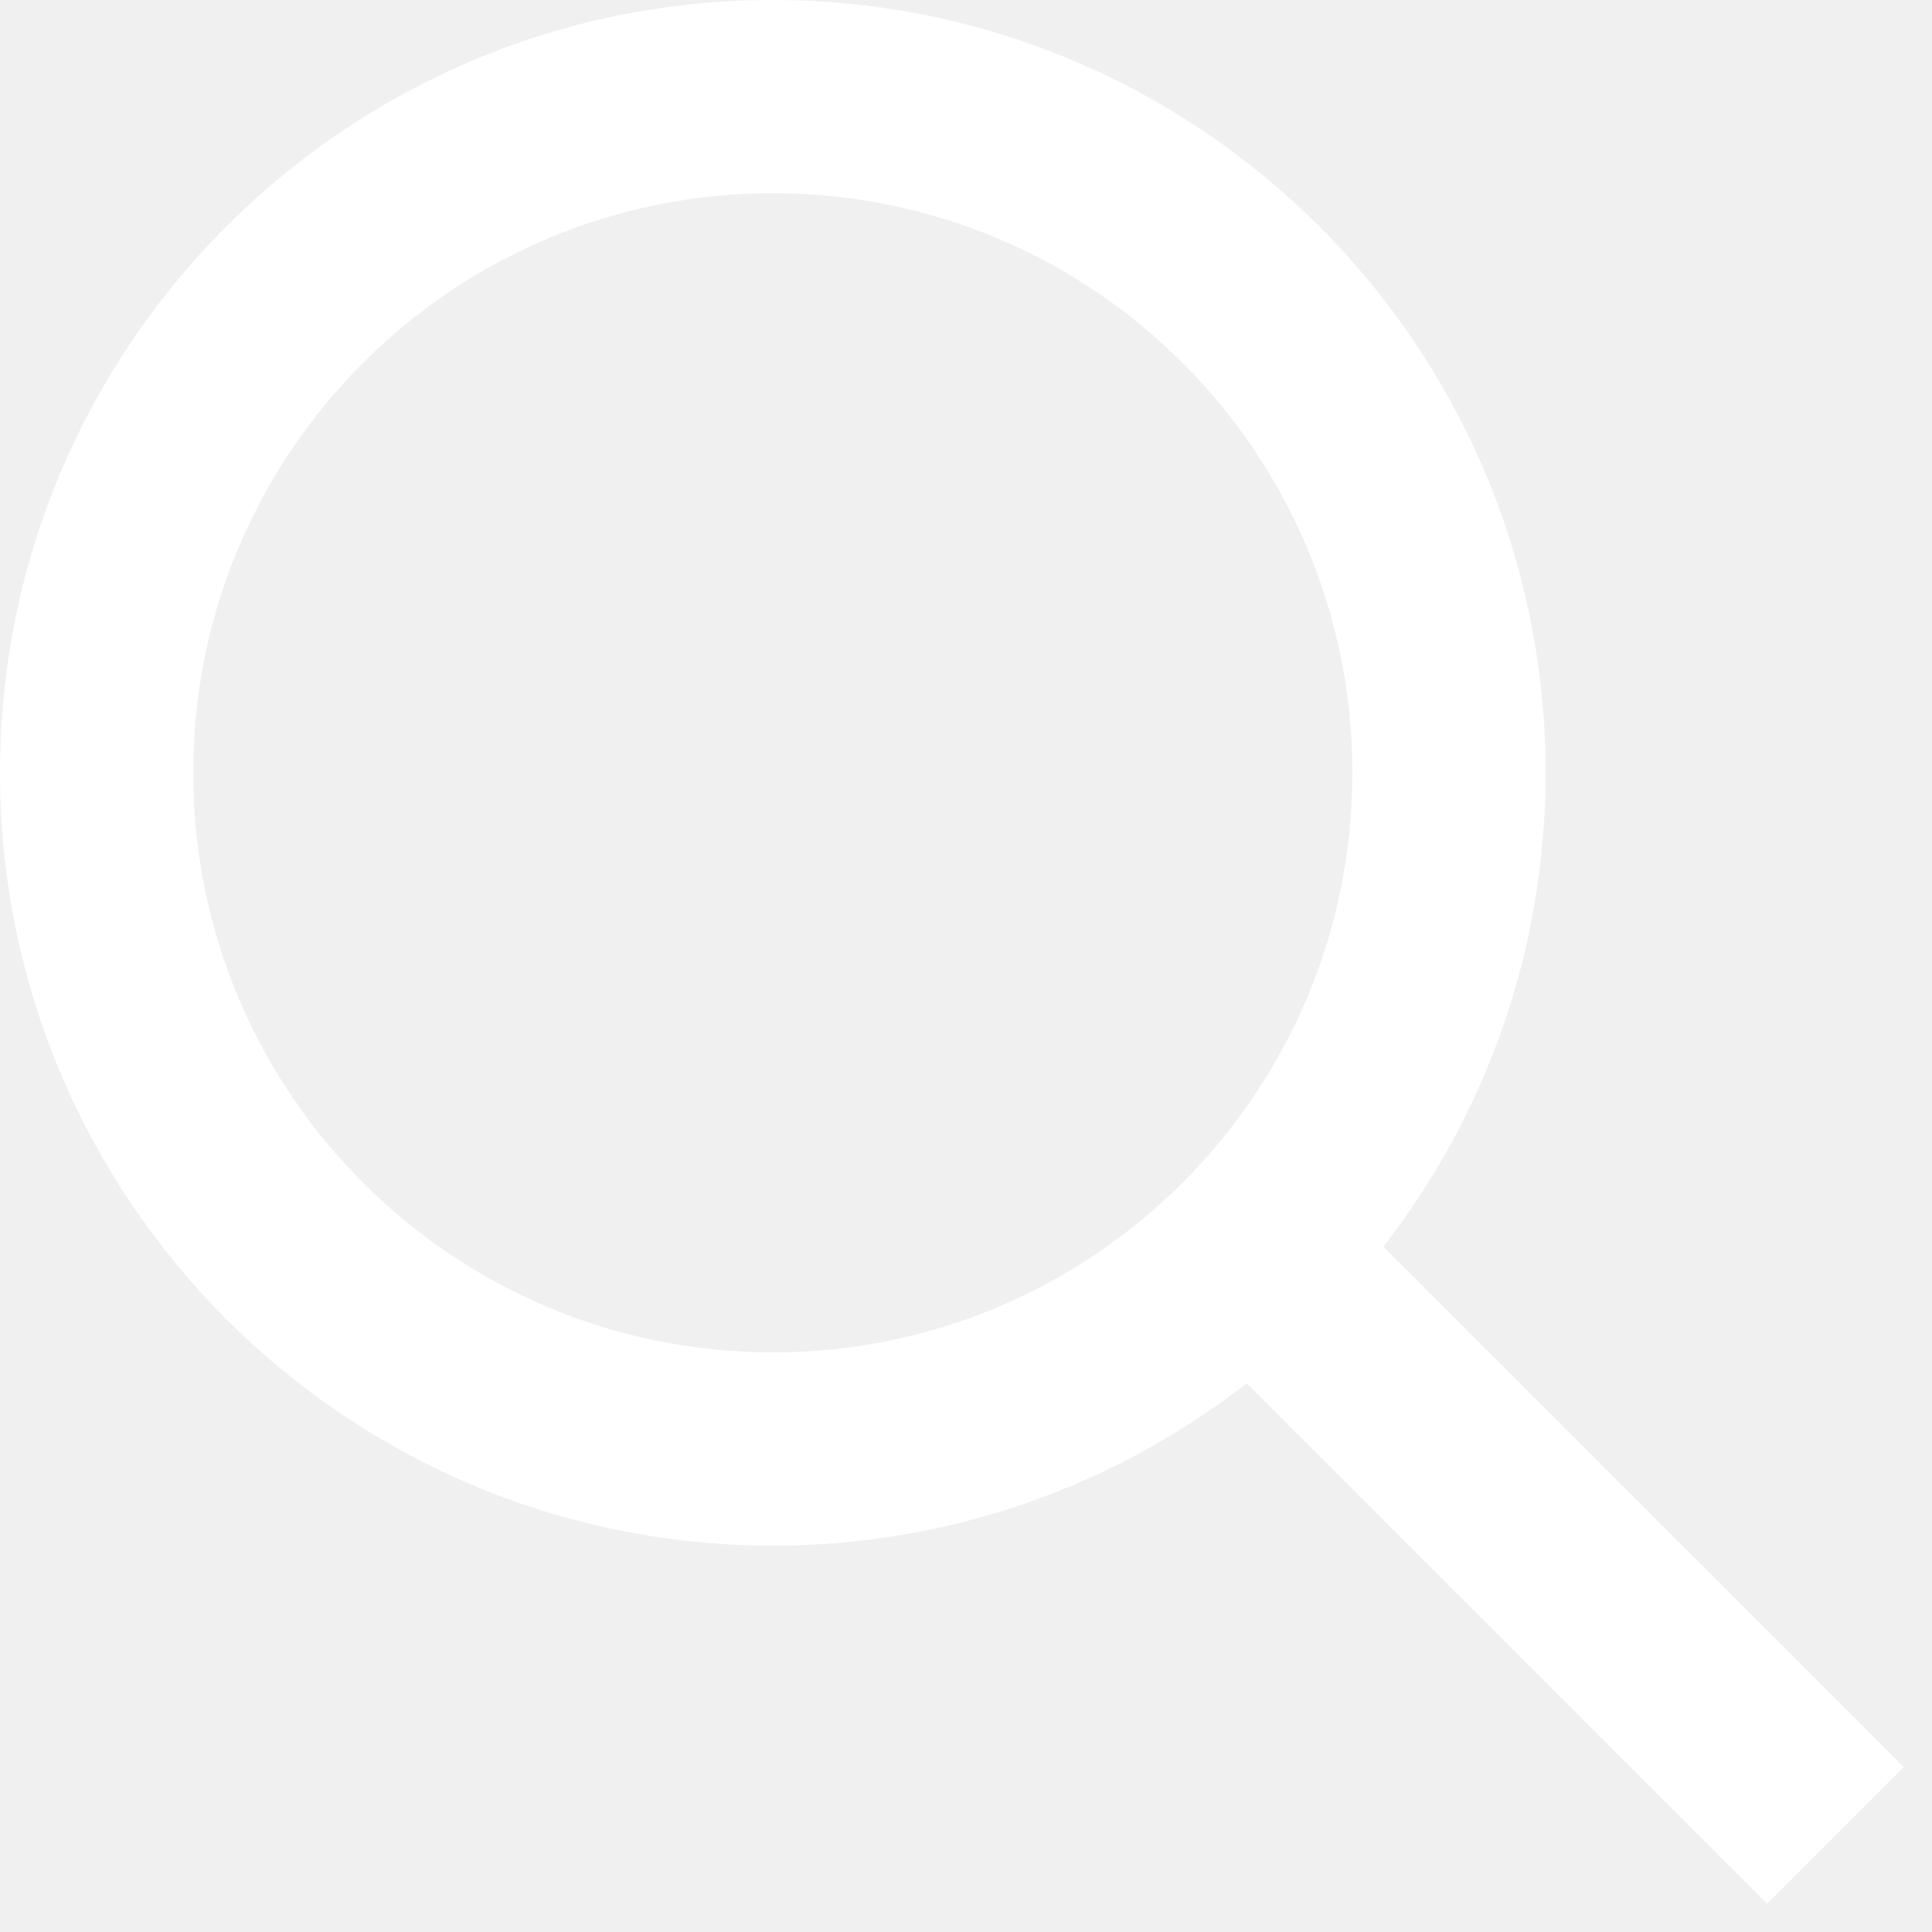
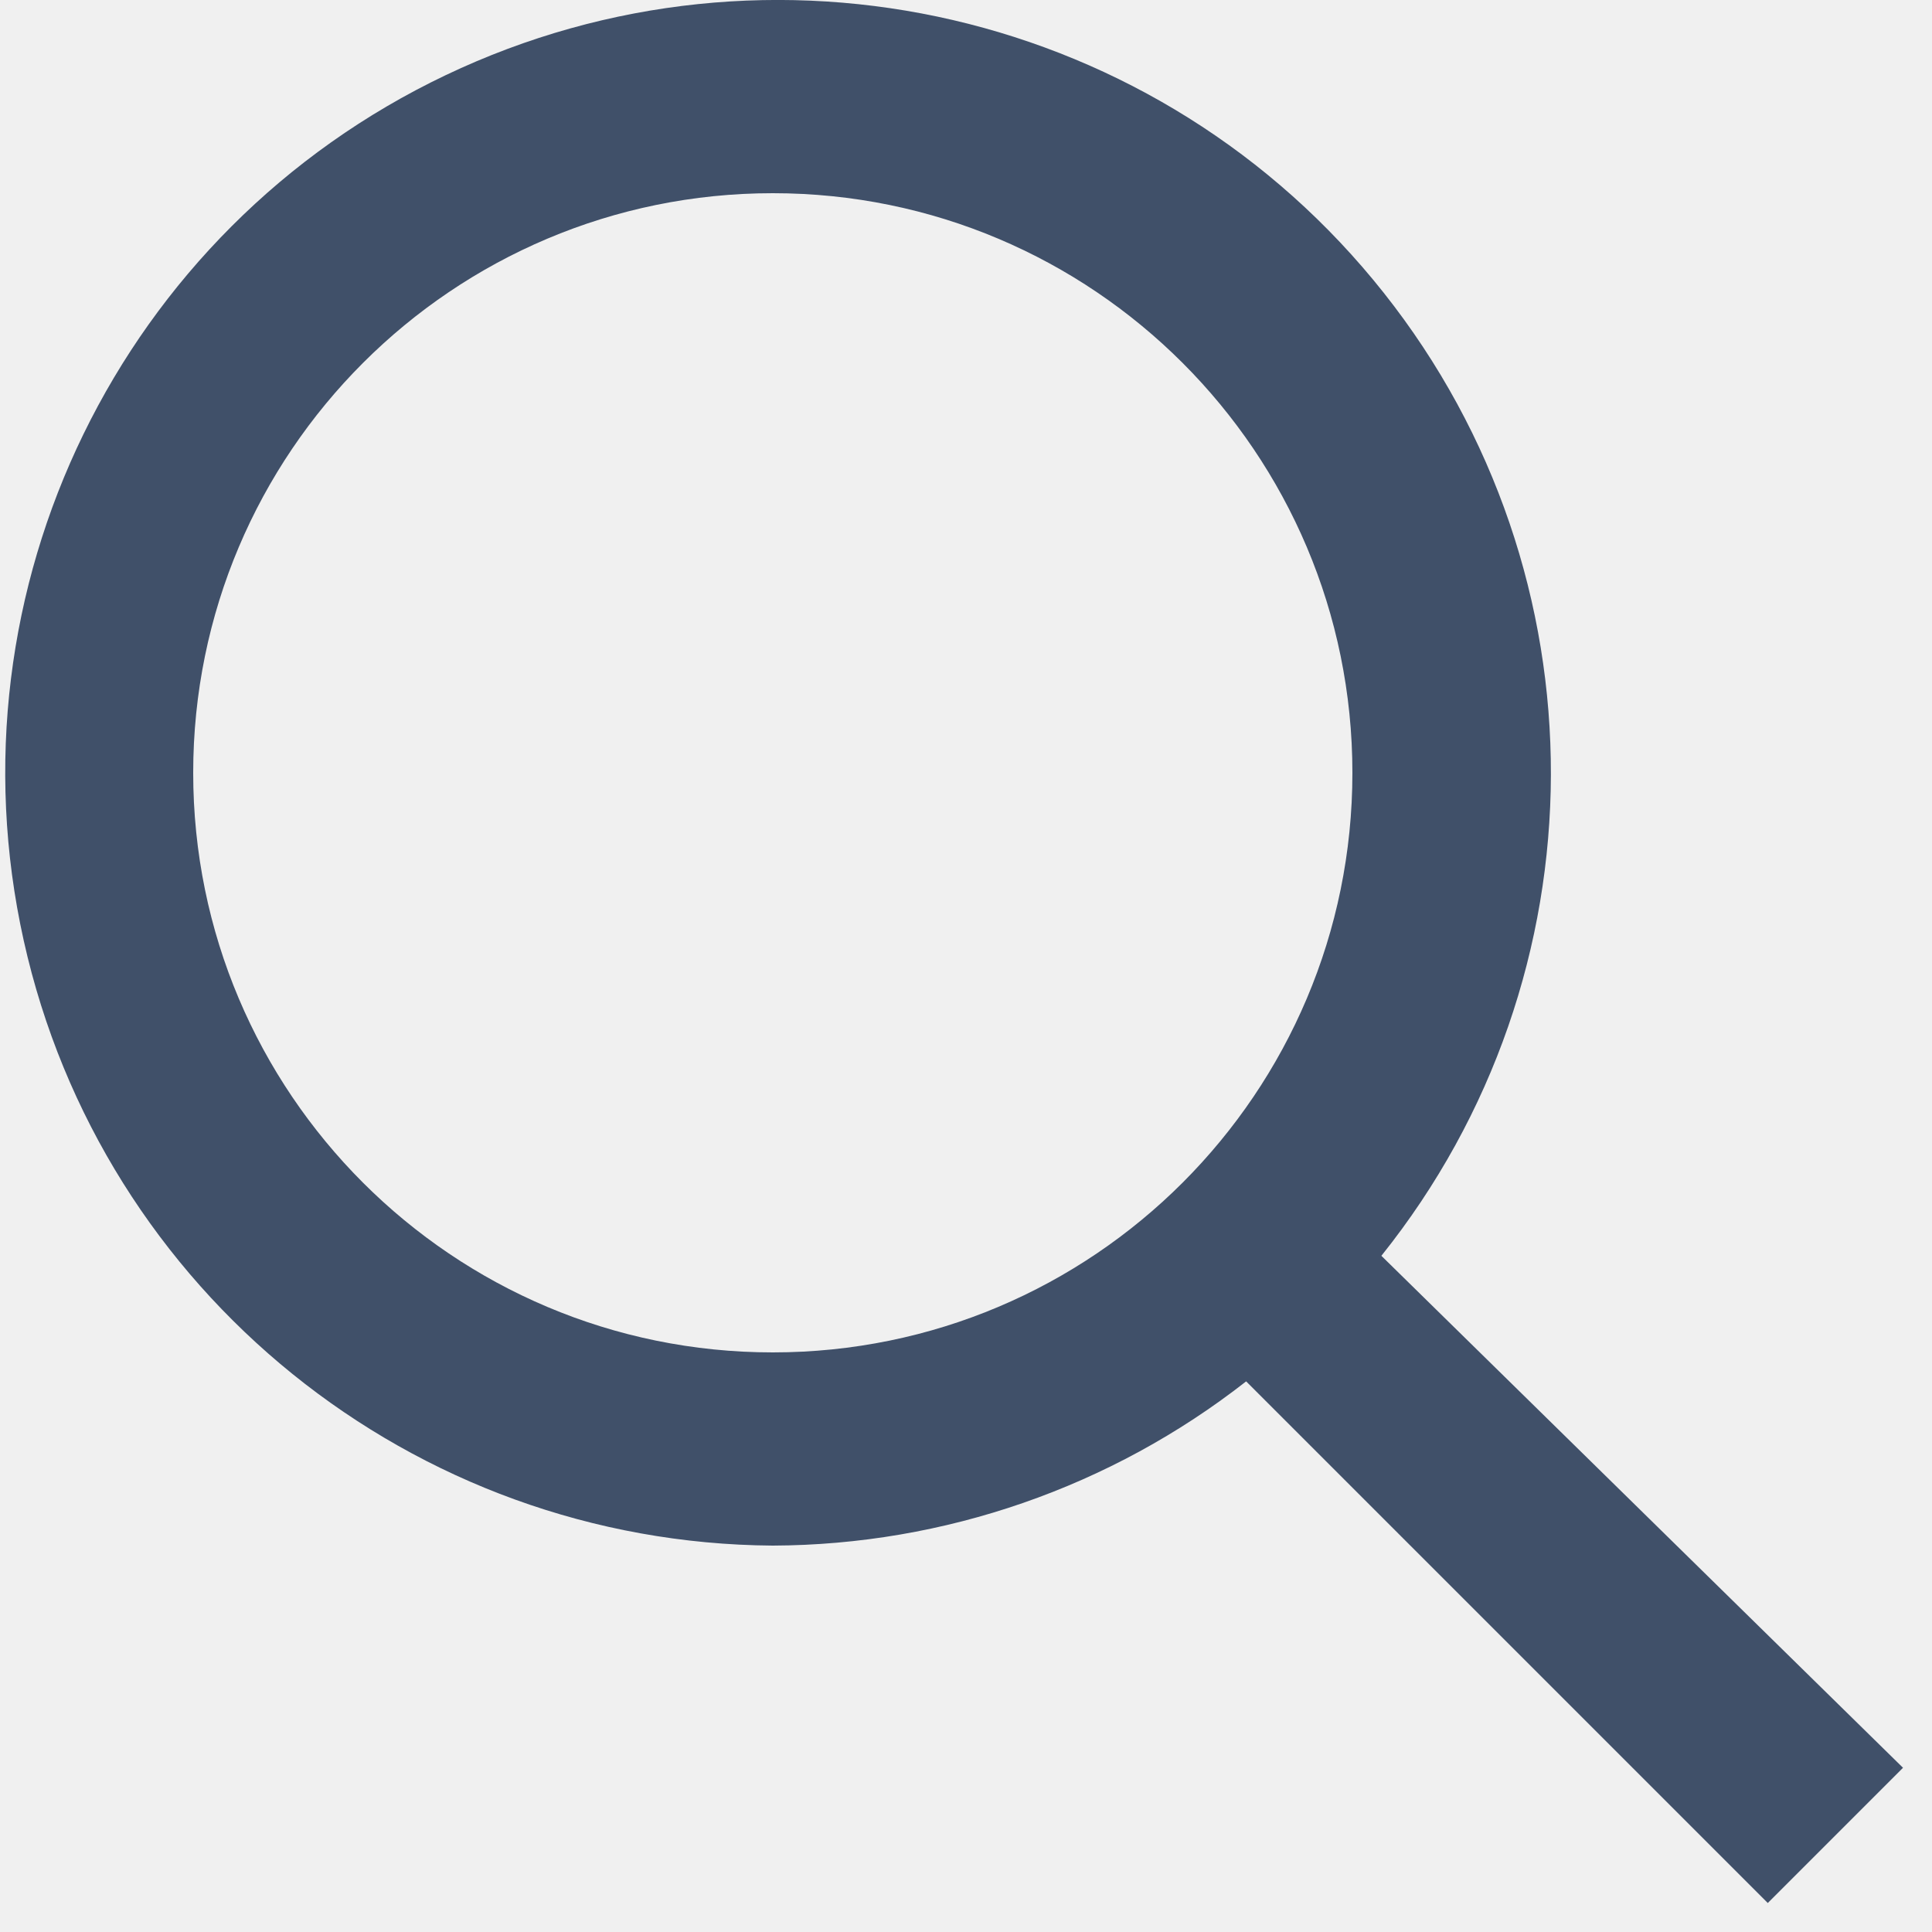
<svg xmlns="http://www.w3.org/2000/svg" width="20" height="20" viewBox="0 0 20 20" fill="none">
-   <path fill-rule="evenodd" clip-rule="evenodd" d="M8 16C3.582 16 0 12.418 0 8C0 3.582 3.582 0 8 0C12.418 0 16 3.582 16 8C16 9.849 15.373 11.551 14.32 12.906L19.707 18.293L18.293 19.707L12.906 14.32C11.551 15.373 9.849 16 8 16ZM14 8C14 11.314 11.314 14 8 14C4.686 14 2 11.314 2 8C2 4.686 4.686 2 8 2C11.314 2 14 4.686 14 8Z" fill="white" />
+   <path fill-rule="evenodd" clip-rule="evenodd" d="M8 16a8 8 0 1 1 6.3-3l5.4 5.3-1.4 1.4-5.4-5.4A8 8 0 0 1 8 16Zm6-8A6 6 0 1 1 2 8a6 6 0 0 1 12 0Z" fill="#405069" />
</svg>
